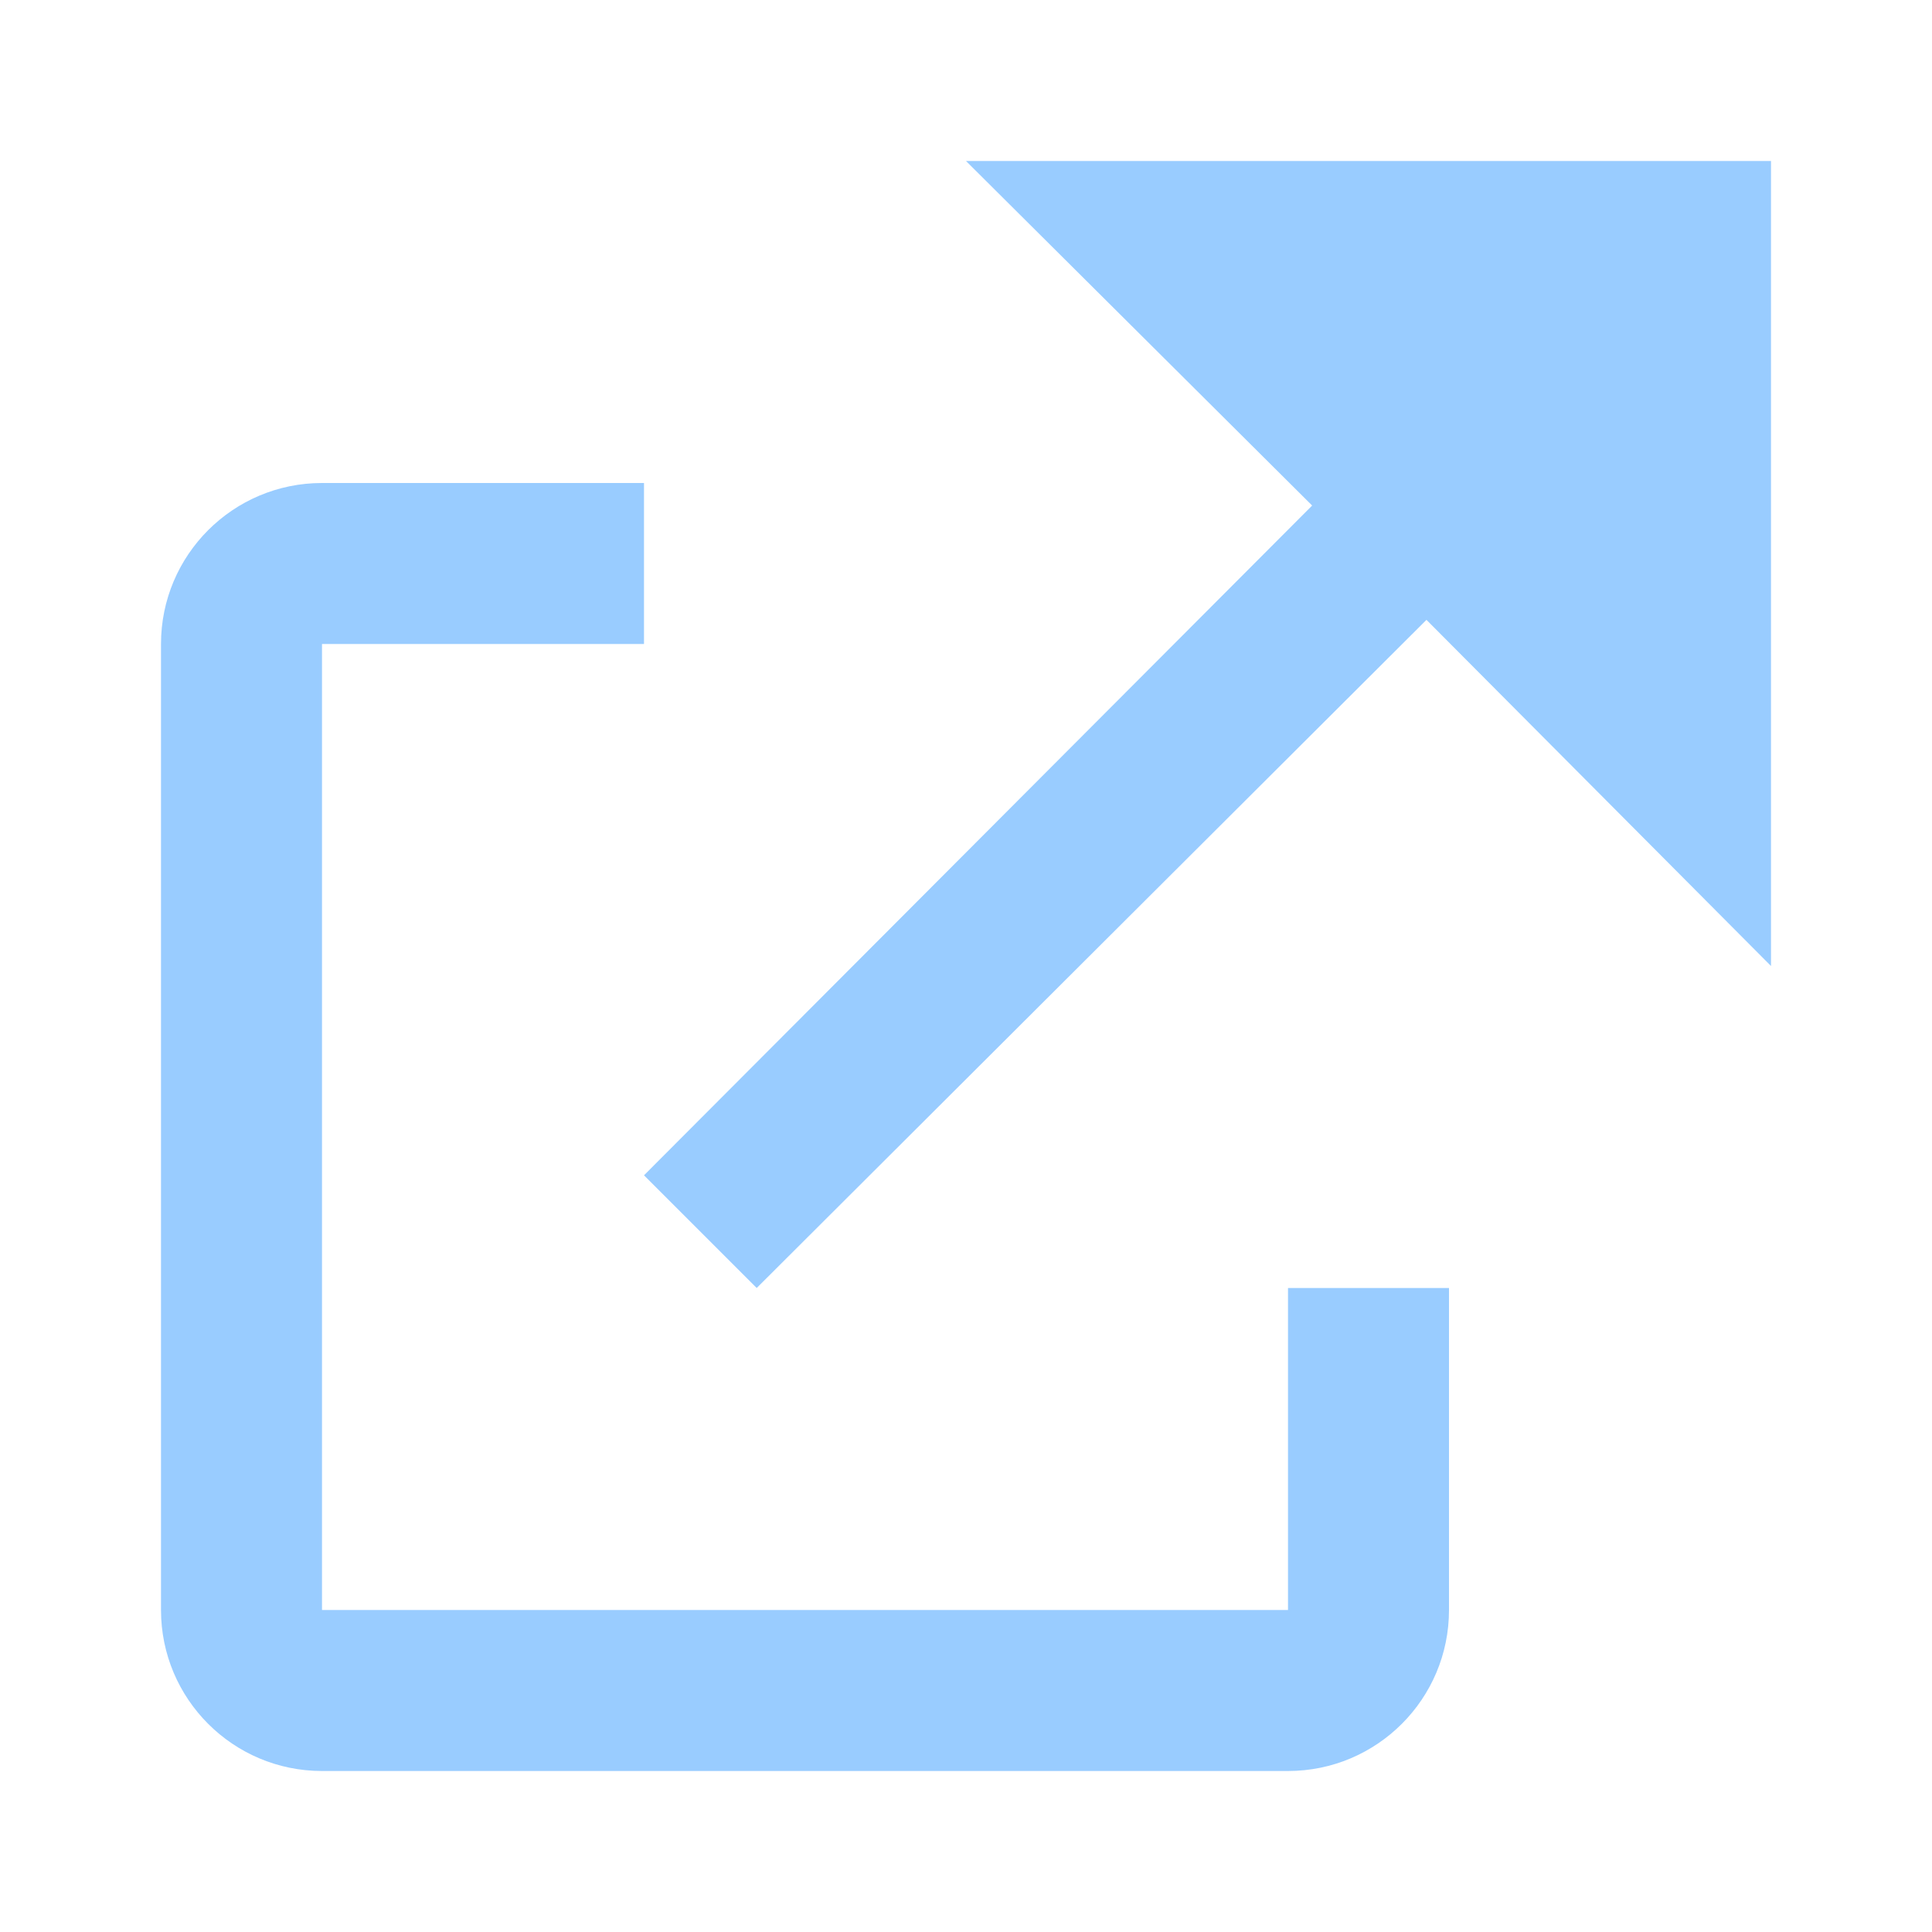
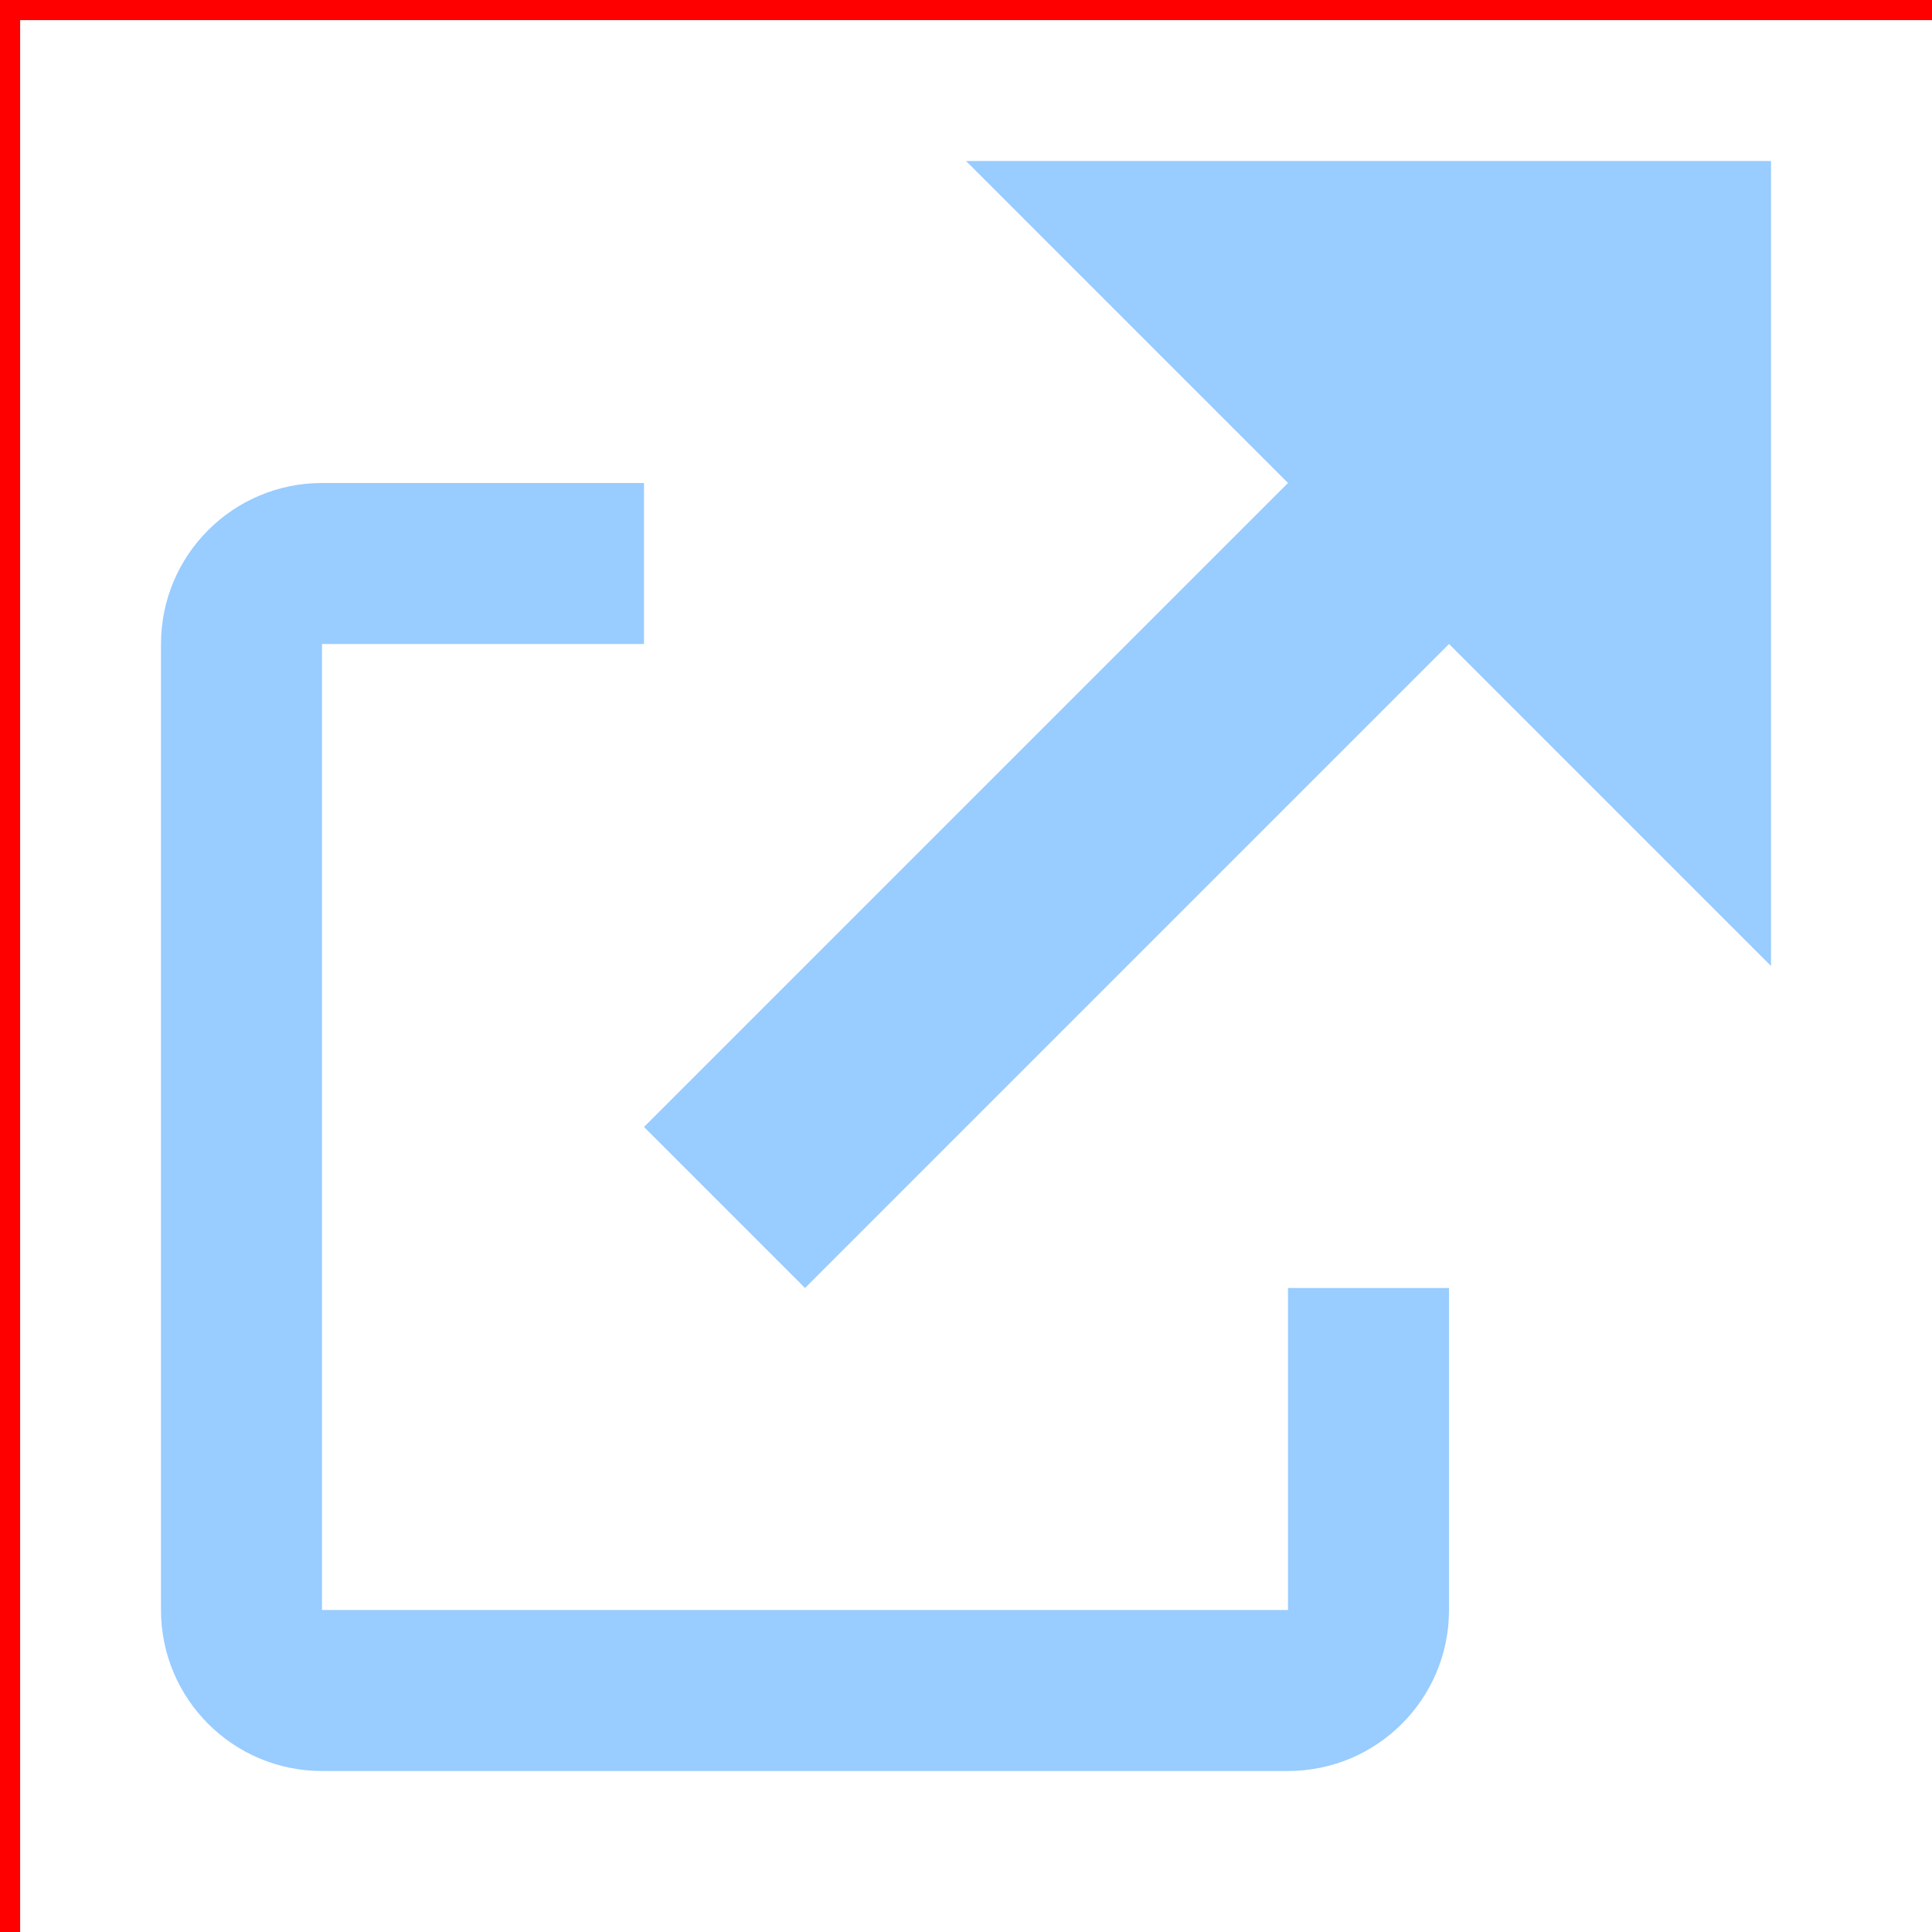
- <svg xmlns="http://www.w3.org/2000/svg" width="12" height="12" viewBox="0 0 12 12">
-   <path fill="#9cf" d="M6 1h5v5L8.86 3.85 4.7 8 4 7.3l4.15-4.16zM2 3h2v1H2v6h6V8h1v2a1 1 0 0 1-1 1H2a1 1 0 0 1-1-1V4a1 1 0 0 1 1-1" />
+ <svg xmlns="http://www.w3.org/2000/svg" viewBox="0 0 12 12" fill="#9cf">
+   <g transform-origin="50 50">
+     <path d="   M 6 1   h 5   v 5   l -2 -2     l -4 4     l -1 -1   l 4 -4   l -2 -2      m -2 2     v 1     h -2     v 6     h 6     v -2     h 1     v 2   a 1 1 0 0 1 -1 1   h -6     a 1 1 0 0 1 -1 -1     v -6   a 1 1 0 0 1 1 -1     z   " />
+   </g>
+   <g stroke="#f00" stroke-width="0.25" fill="none">
+     <rect x="0" y="0" width="100" height="100" />
+     <line x1="0" y1="50" x2="100" y2="50" />
+     <line x1="50" y1="0" x2="50" y2="100" />
+   </g>
</svg>
